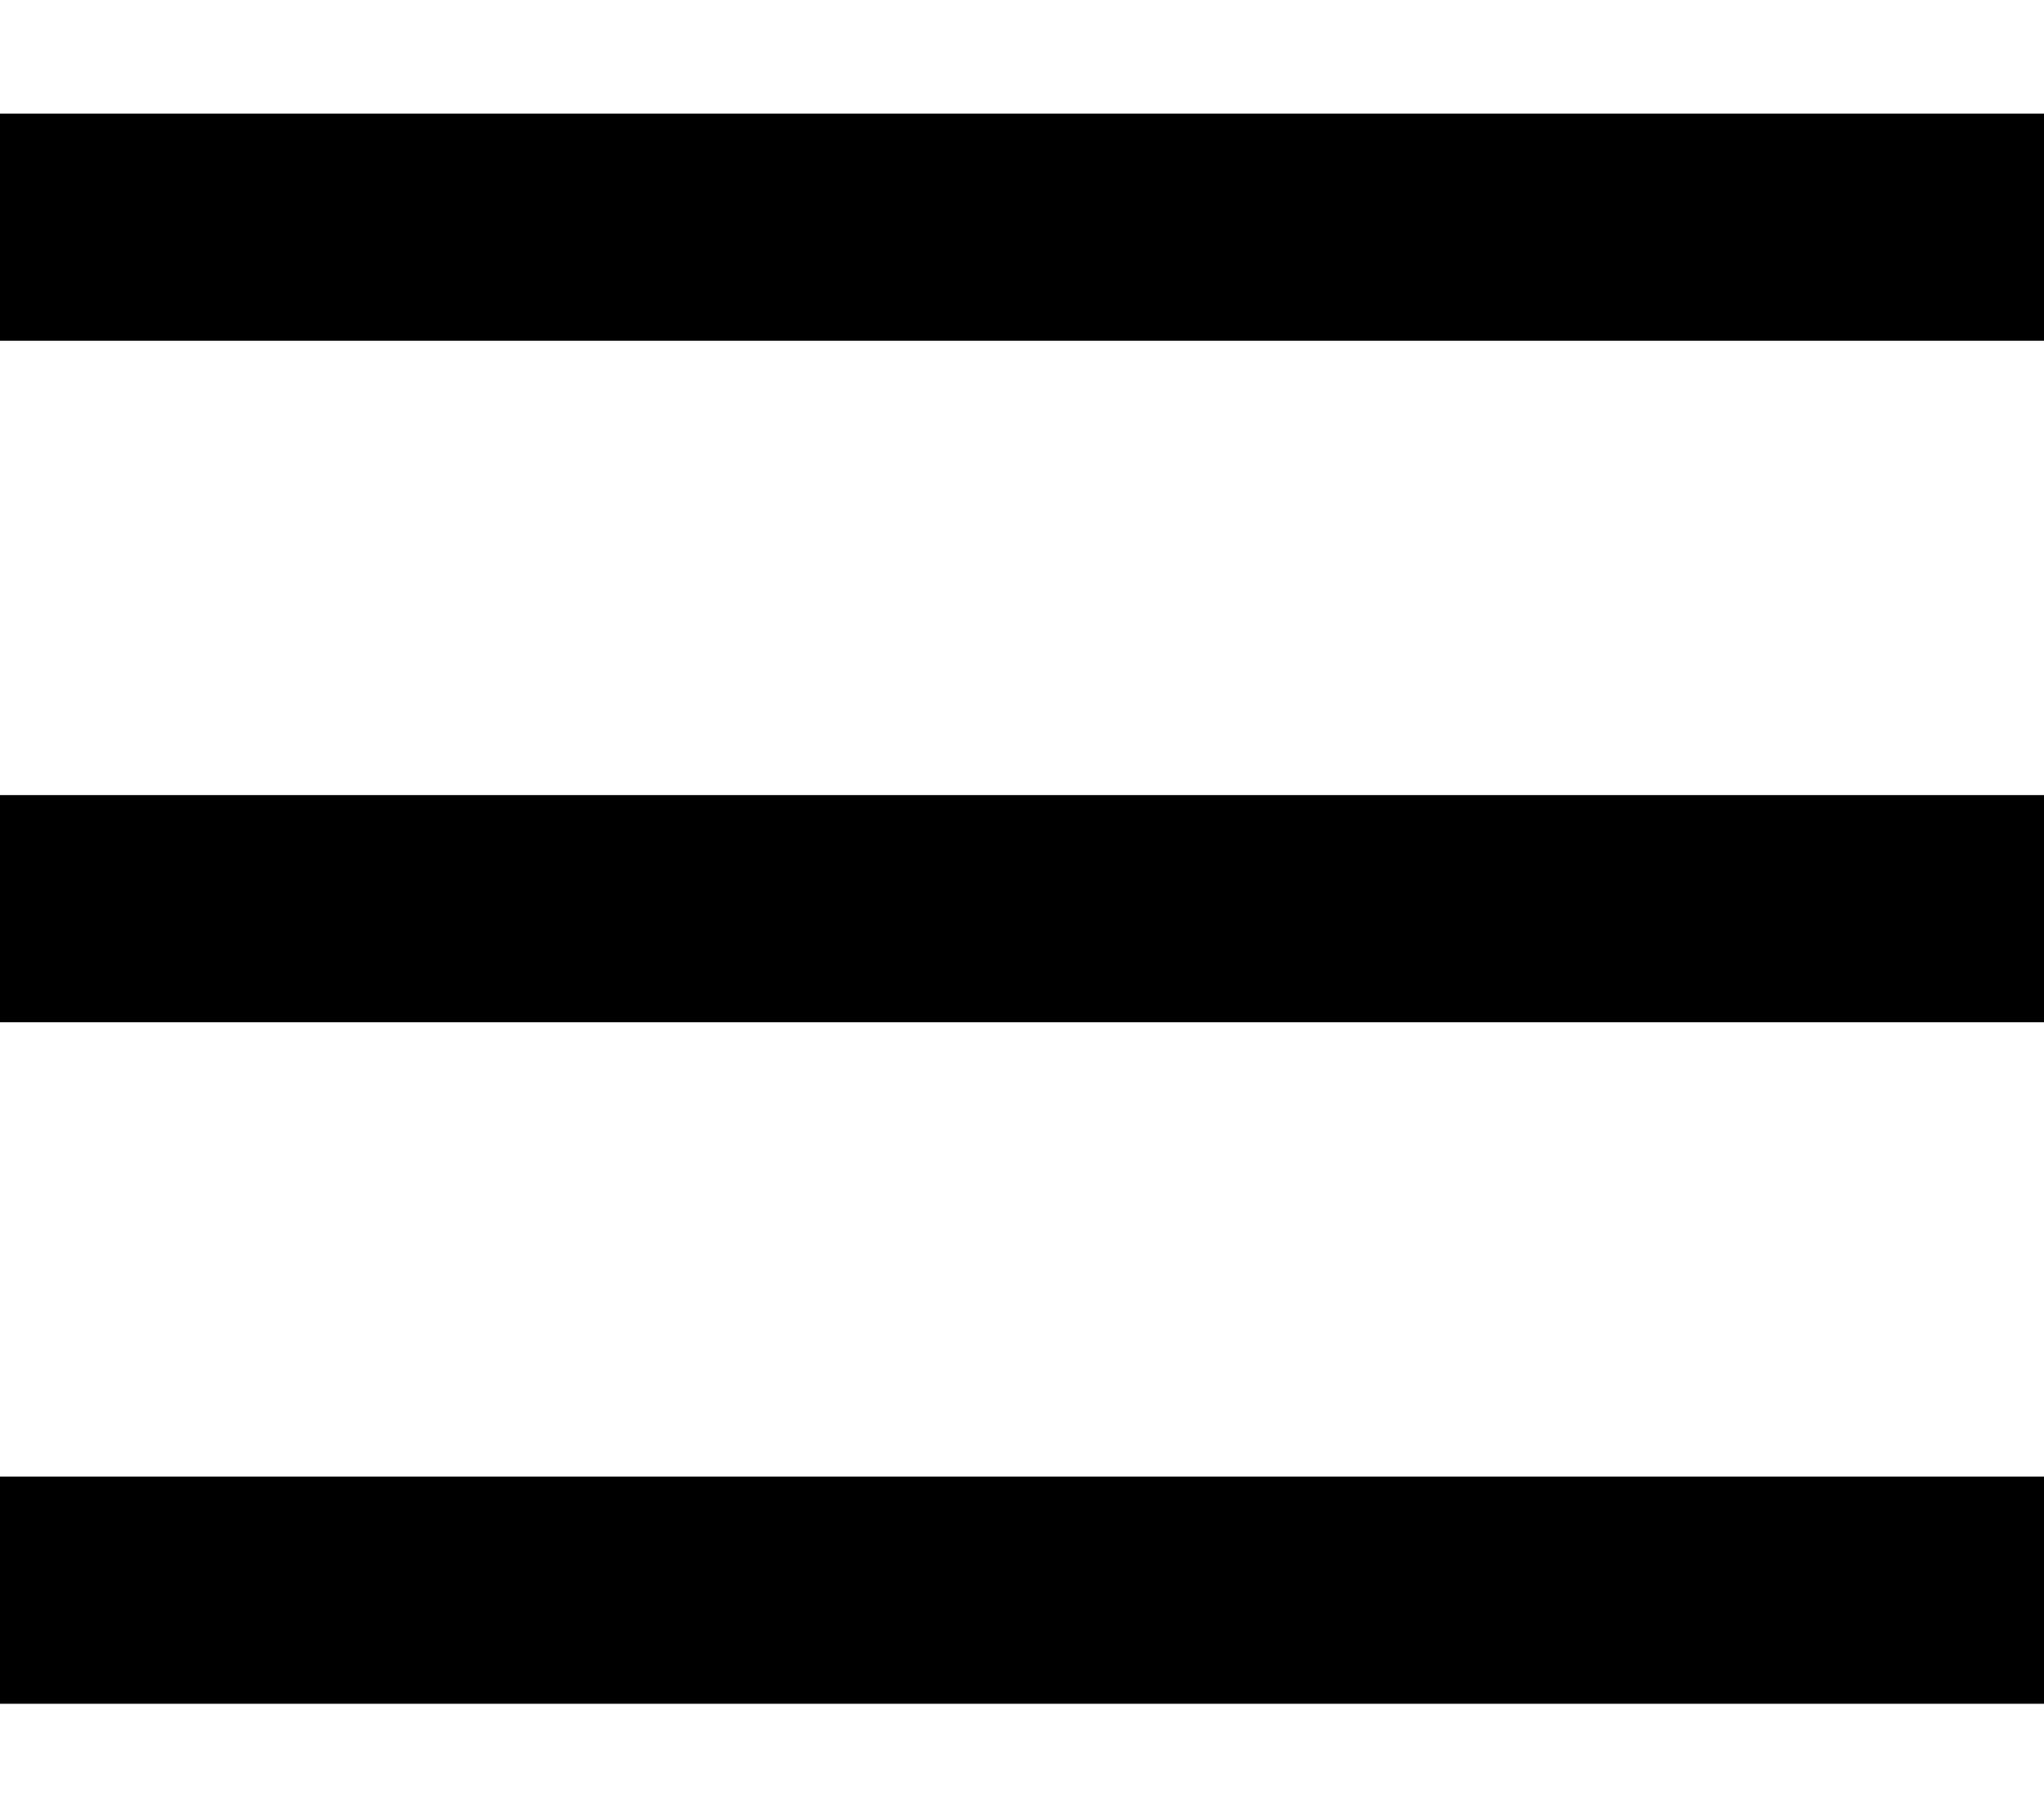
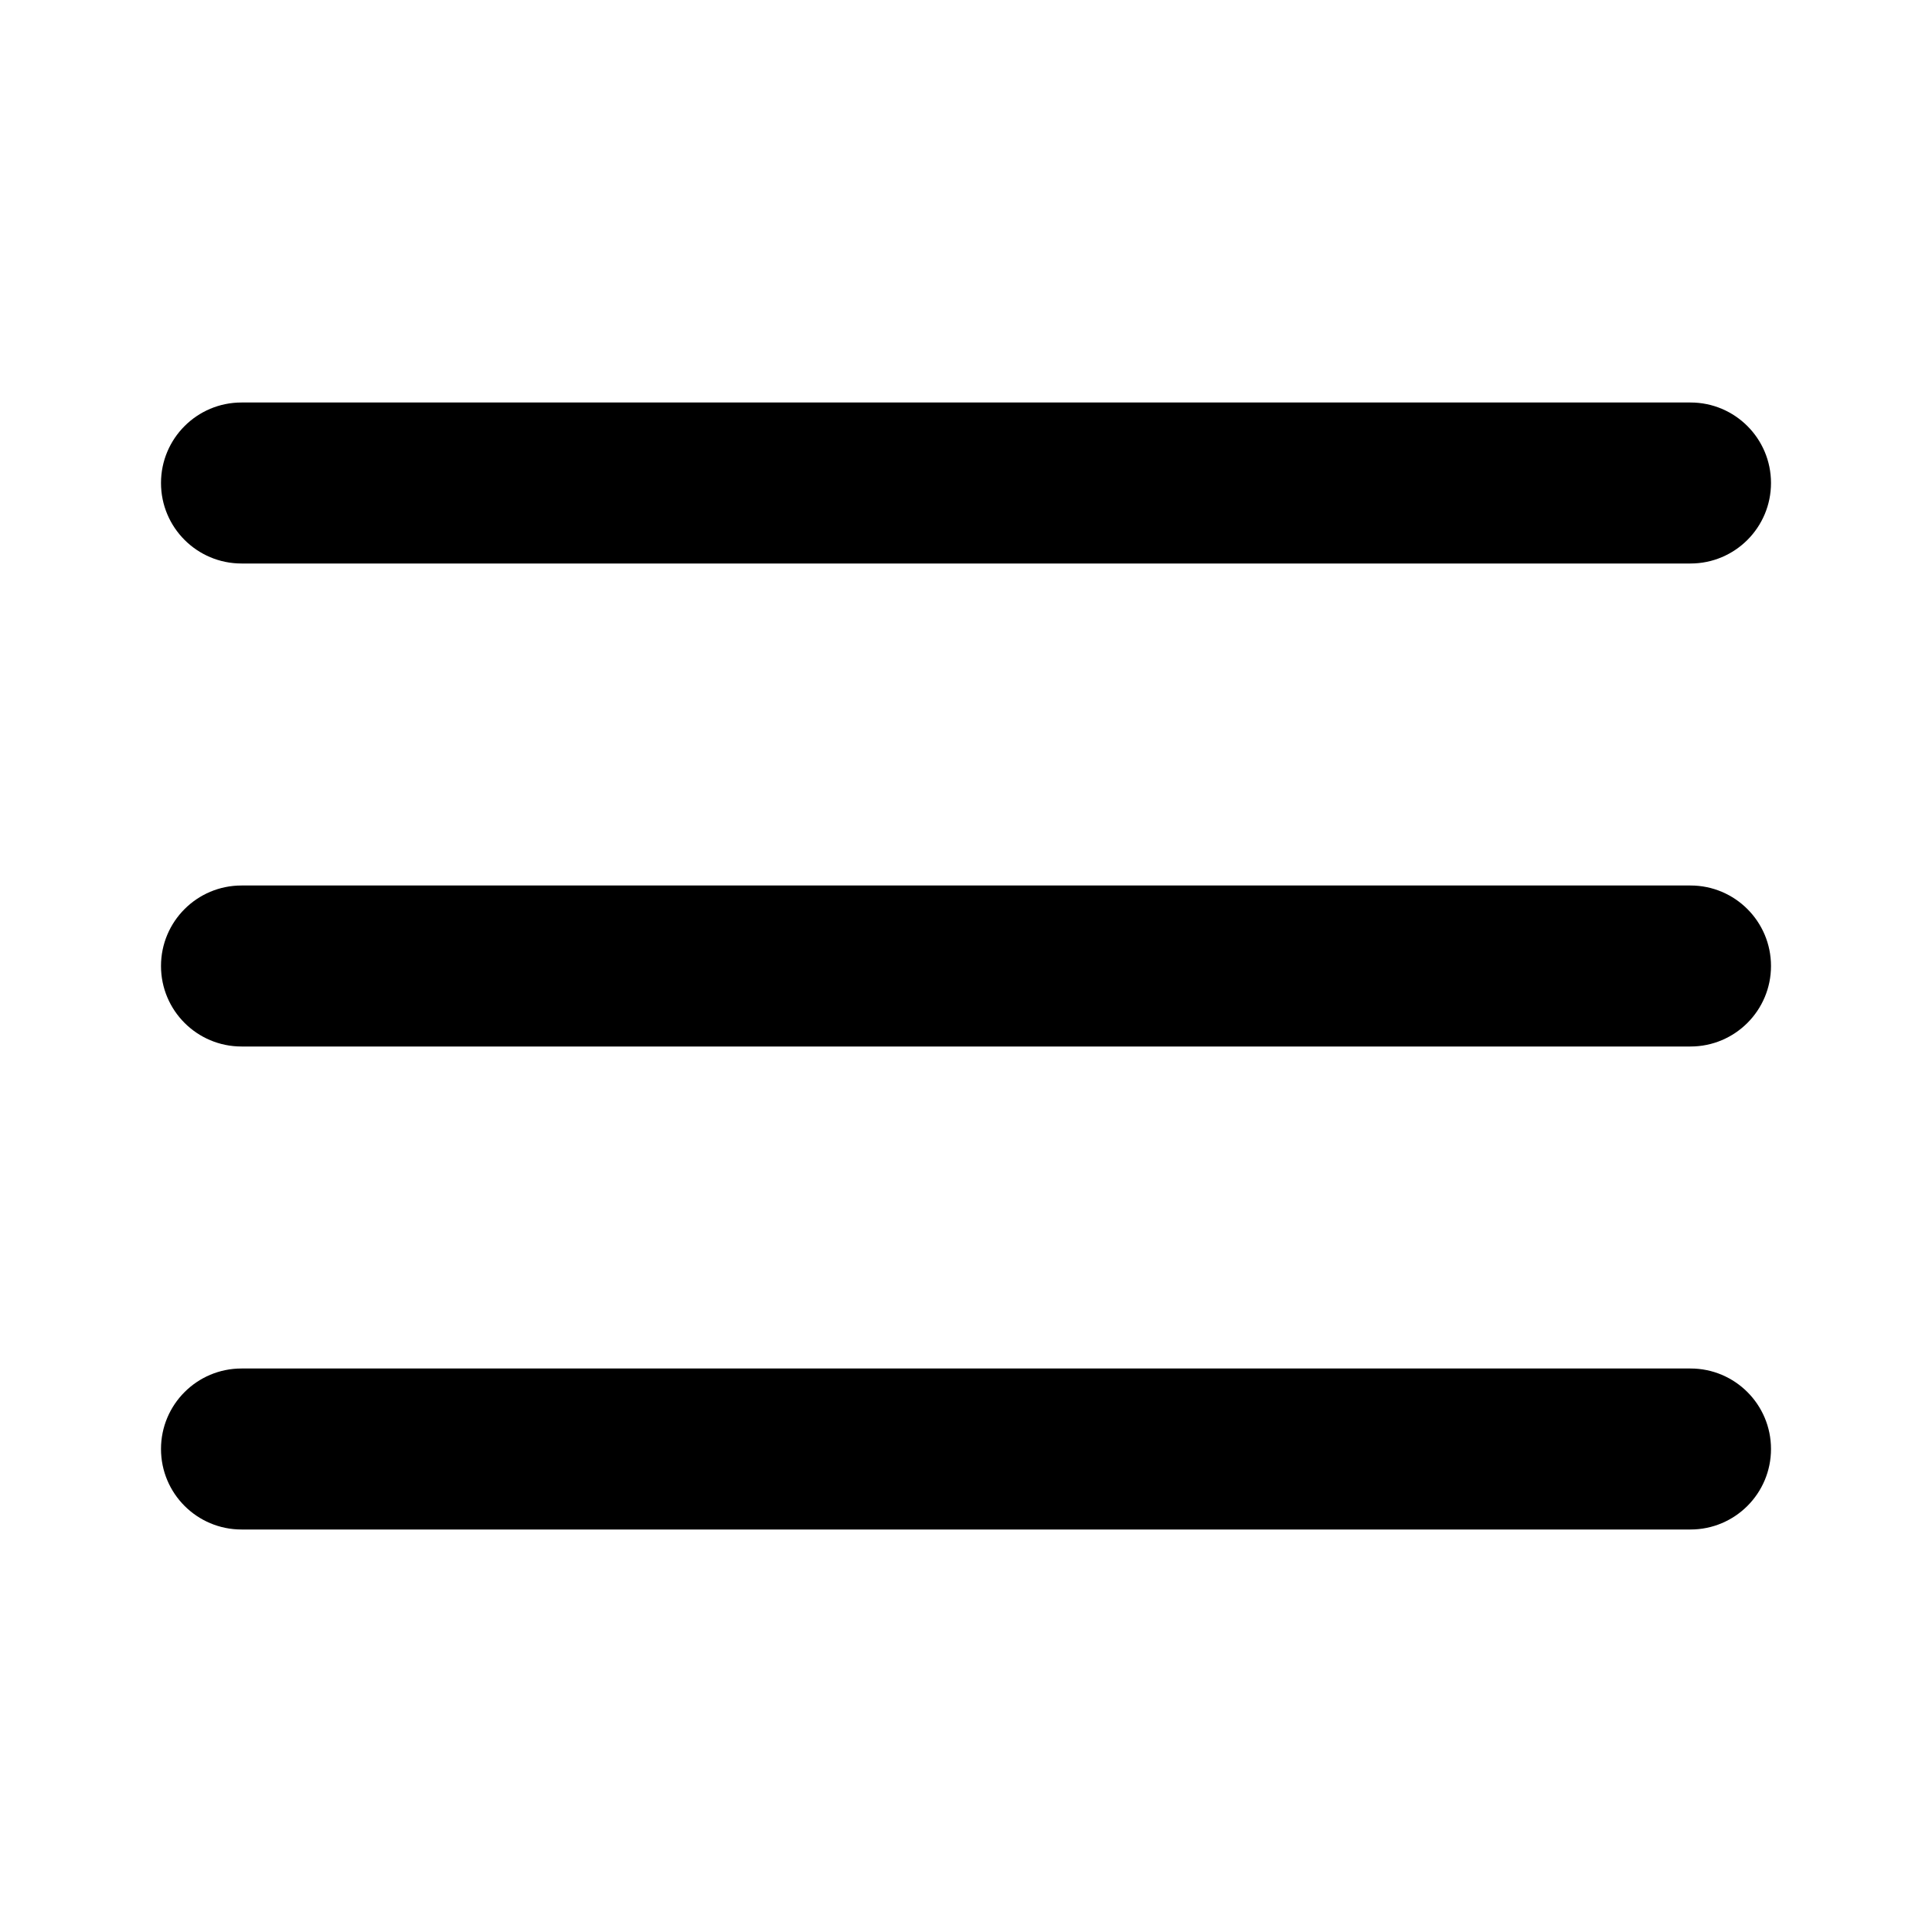
- <svg xmlns="http://www.w3.org/2000/svg" viewBox="0 -1 18 16" fill="currentColor">
-   <rect width="18" height="2" />
-   <rect y="6" width="18" height="2" />
-   <rect y="12" width="18" height="2" />
+ <svg xmlns="http://www.w3.org/2000/svg" width="24" height="24" viewBox="0 0 24 24" fill="none">
+   <rect x="2" y="5" width="20" height="2" rx="1" fill="currentColor" />
+   <rect x="2" y="11" width="20" height="2" rx="1" fill="currentColor" />
+   <rect x="2" y="17" width="20" height="2" rx="1" fill="currentColor" />
</svg>
